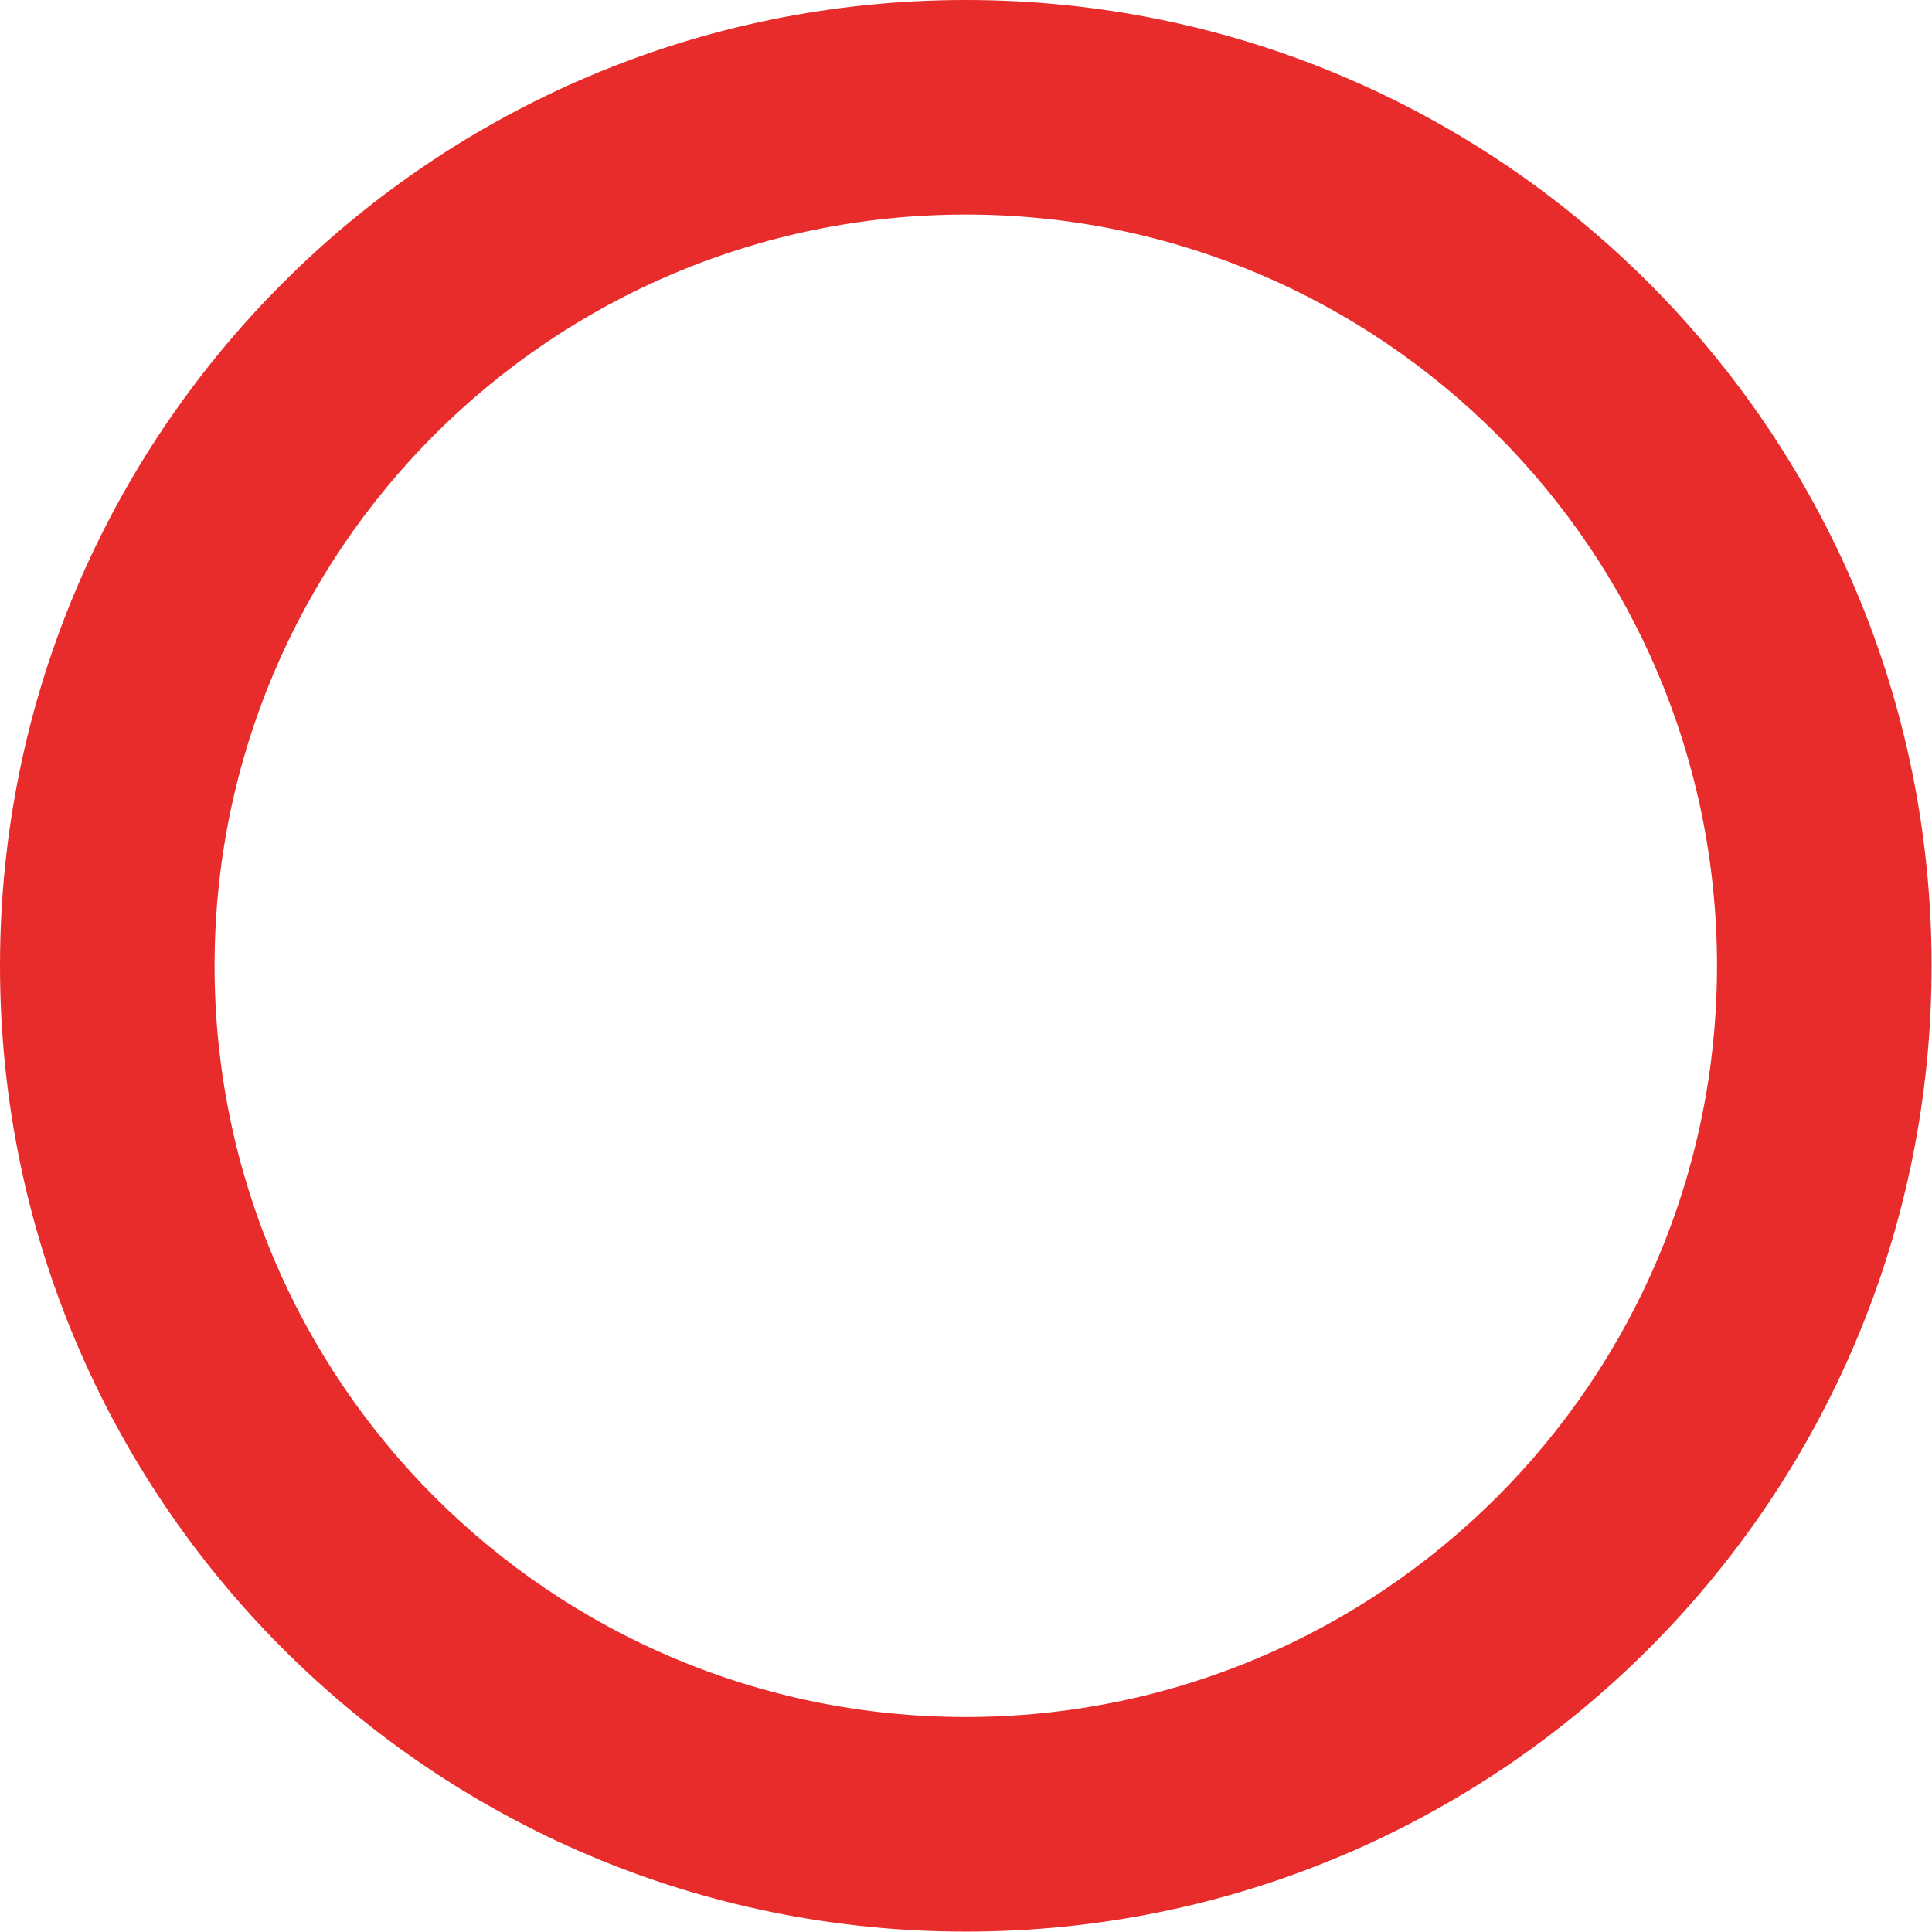
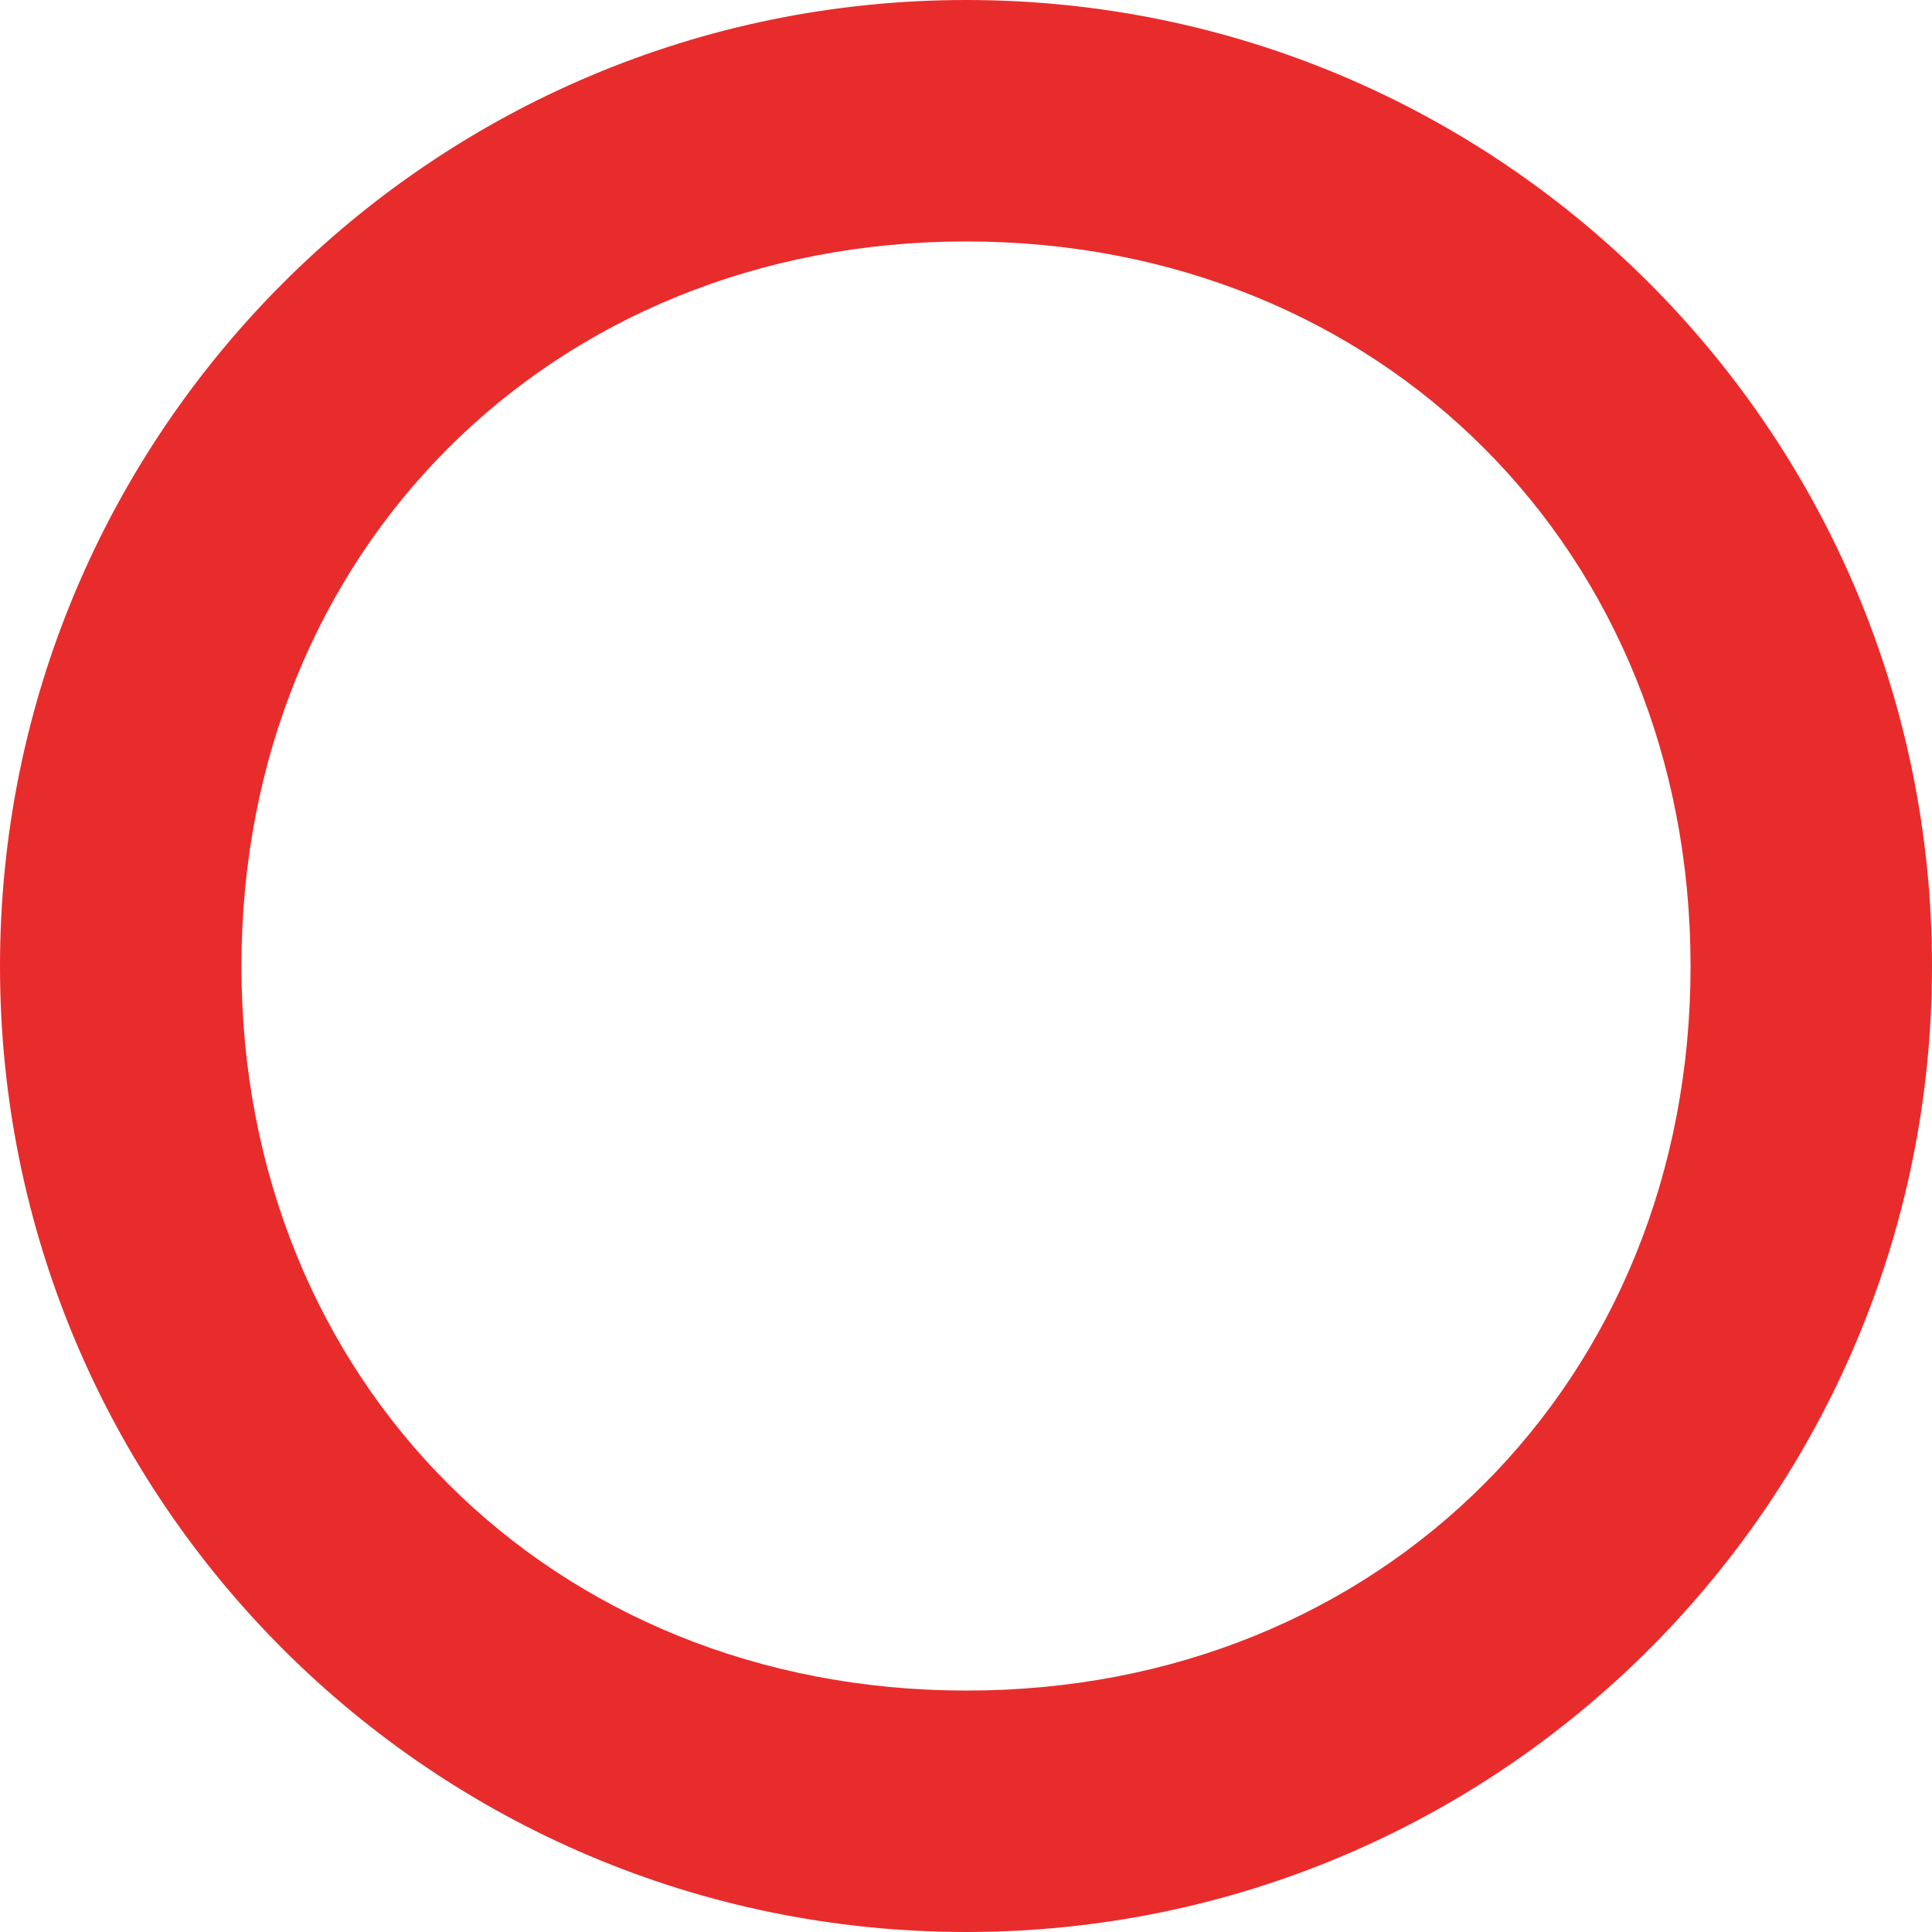
- <svg xmlns="http://www.w3.org/2000/svg" id="svg8" version="1.1" viewBox="0 0 4.763 4.763" height="18" width="18">
+ <svg xmlns="http://www.w3.org/2000/svg" width="16" height="16" viewBox="0 0 4.233 4.233" version="1.1" id="svg8">
  <defs id="defs2" />
-   <path id="path816-3" d="M 2.381,-1.0000001e-8 A 2.381,2.381 0 0 0 0,2.381 a 2.381,2.381 0 0 0 2.381,2.381 2.381,2.381 0 0 0 2.381,-2.381 A 2.381,2.381 0 0 0 2.381,-1.0000001e-8 Z m 0,0.529 A 1.852,1.852 0 0 1 4.233,2.381 1.852,1.852 0 0 1 2.381,4.233 1.852,1.852 0 0 1 0.529,2.381 1.852,1.852 0 0 1 2.381,0.529 Z" style="opacity:1;fill:#e82c2c;fill-opacity:1;stroke:none;stroke-width:0.163;stroke-linejoin:round;stroke-miterlimit:4;stroke-dasharray:none;stroke-dashoffset:0;stroke-opacity:1;paint-order:stroke fill markers" />
+   <path style="opacity:1;fill:#e82c2c;fill-opacity:1;stroke:none;stroke-width:0.145;stroke-linejoin:round;stroke-miterlimit:4;stroke-dasharray:none;stroke-dashoffset:0;stroke-opacity:1;paint-order:stroke fill markers" d="M 2.117,0 C 0.948,5.522847e-8 5.522847e-8,0.948 0,2.117 5.5228469e-8,3.286 0.948,4.233 2.117,4.233 3.286,4.233 4.233,3.286 4.233,2.117 4.233,0.948 3.286,5.522847e-8 2.117,0 Z m 0,0.529 c 0.909,-5e-8 1.587,0.678 1.587,1.588 0,0.909 -0.678,1.588 -1.587,1.587 -0.909,0 -1.588,-0.678 -1.588,-1.587 5e-8,-0.909 0.678,-1.588 1.588,-1.588 z" id="path816-3" />
</svg>
